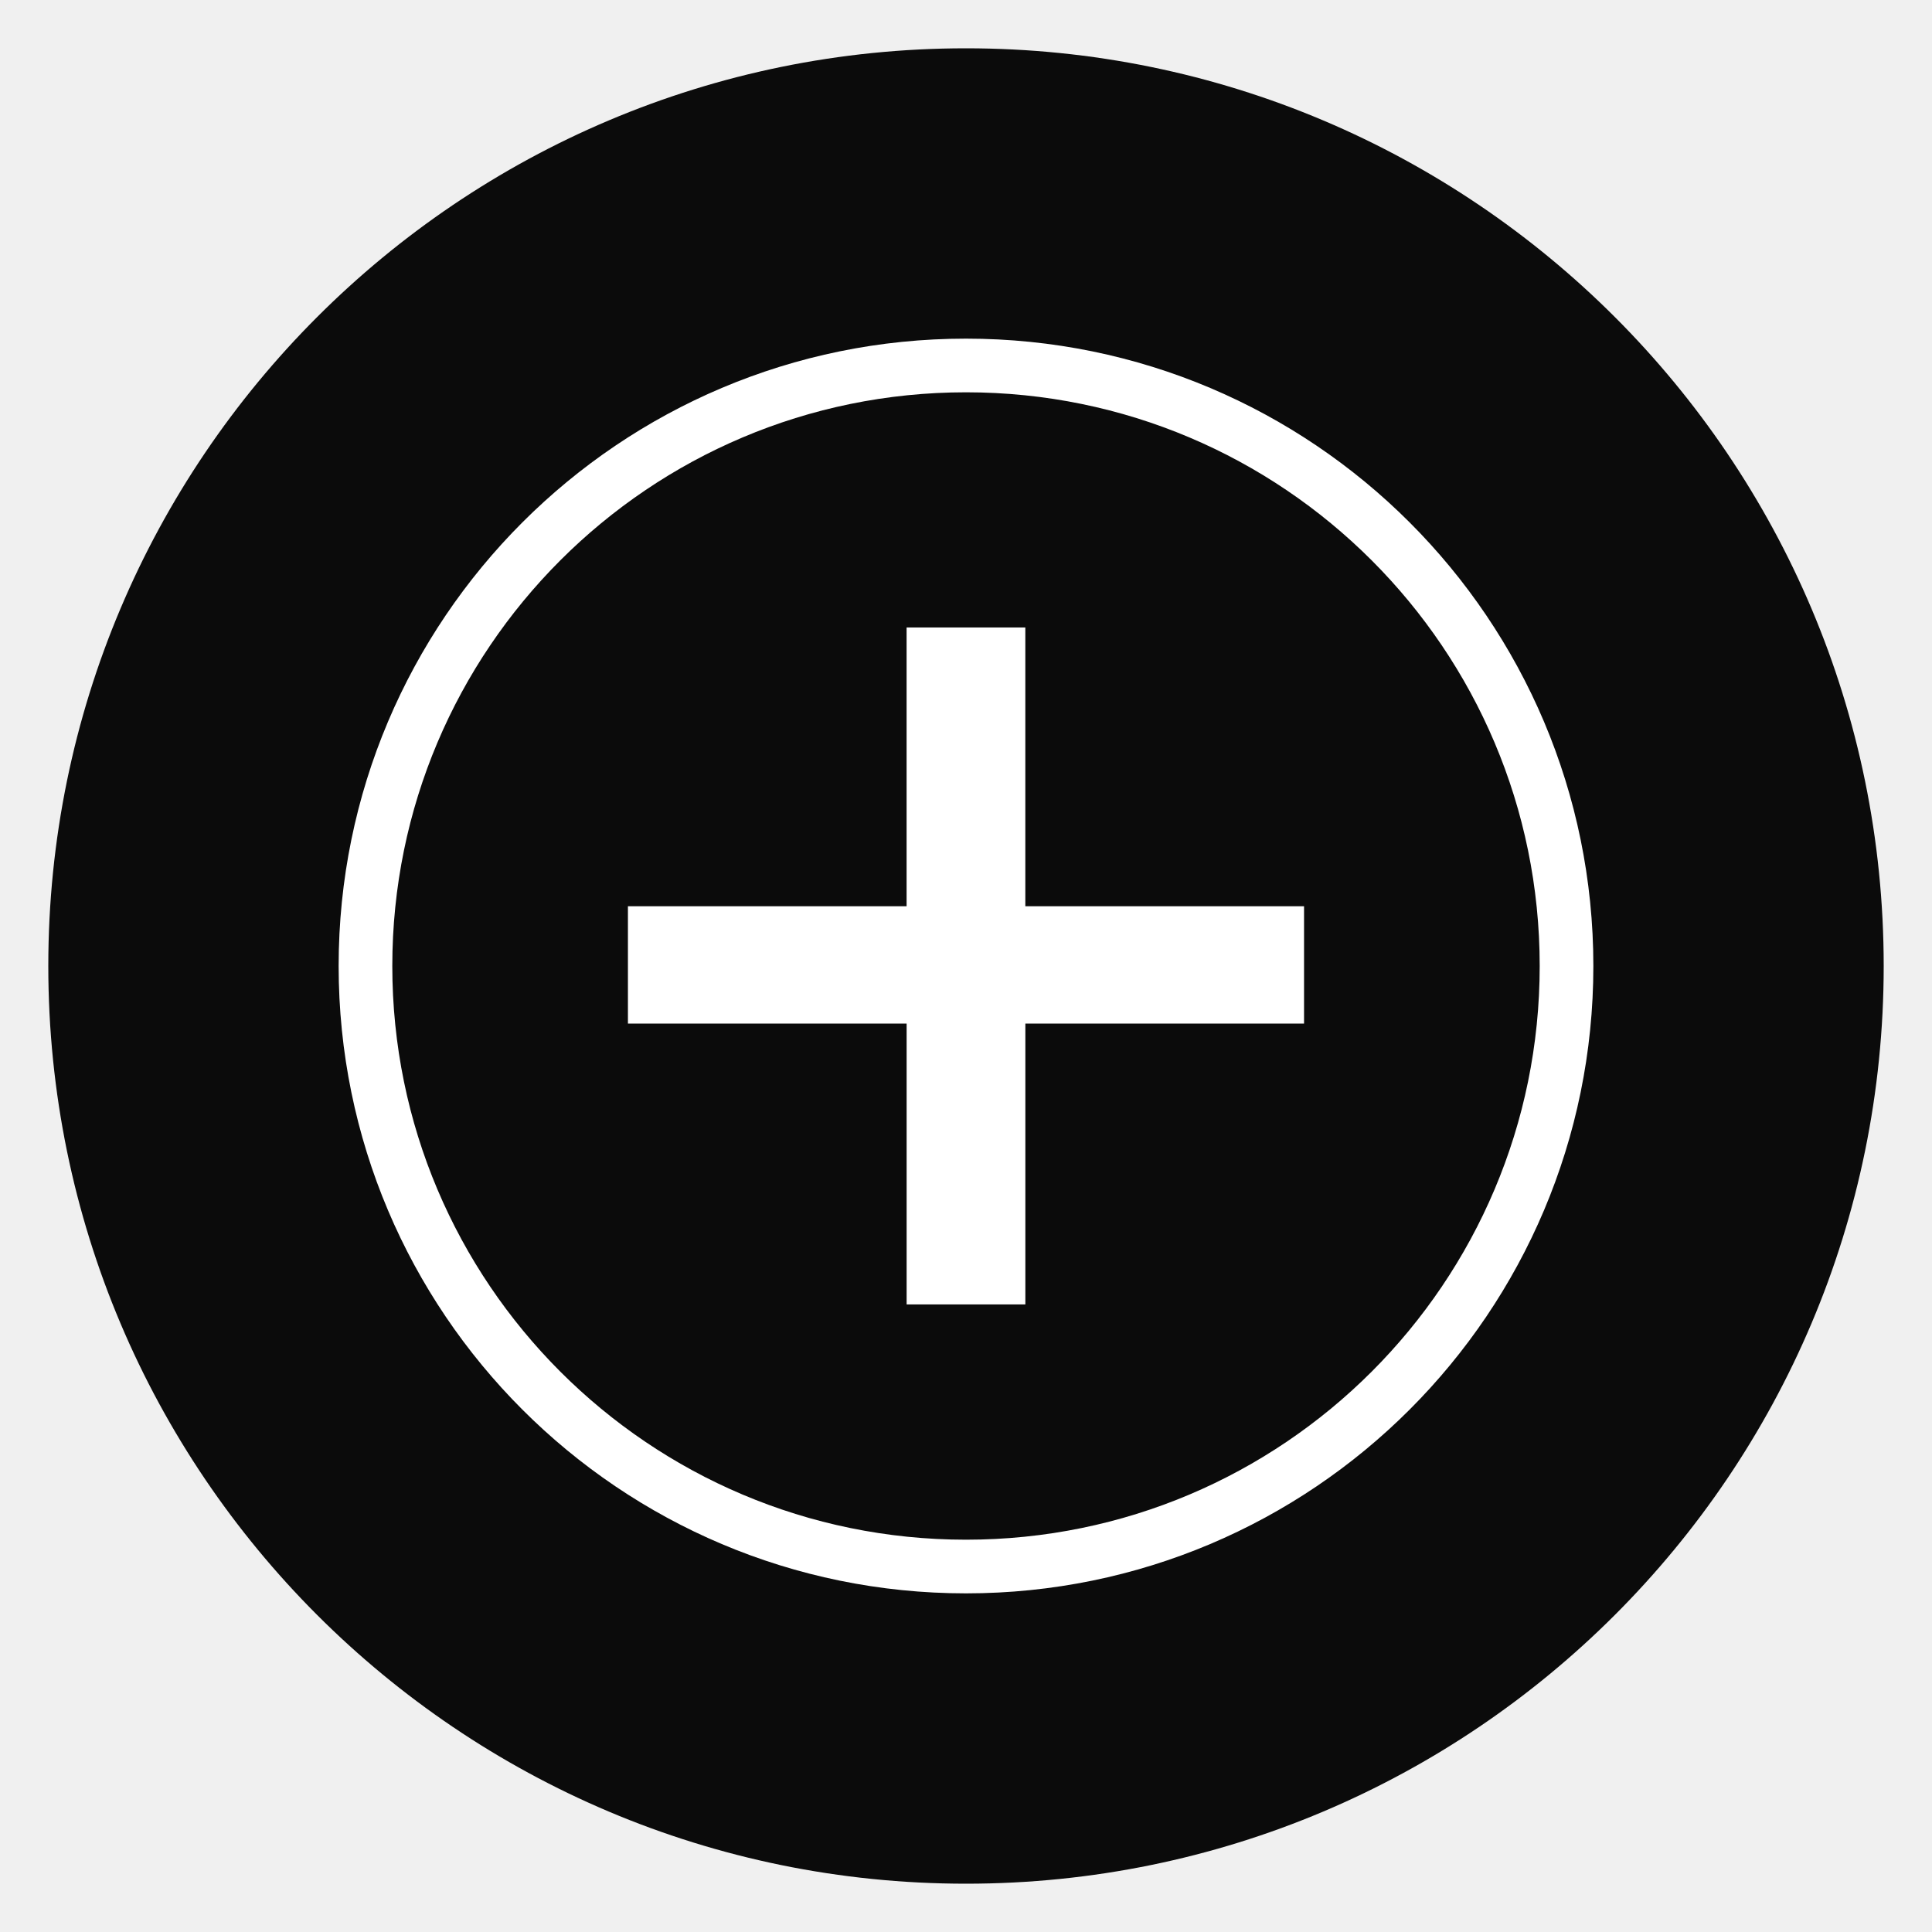
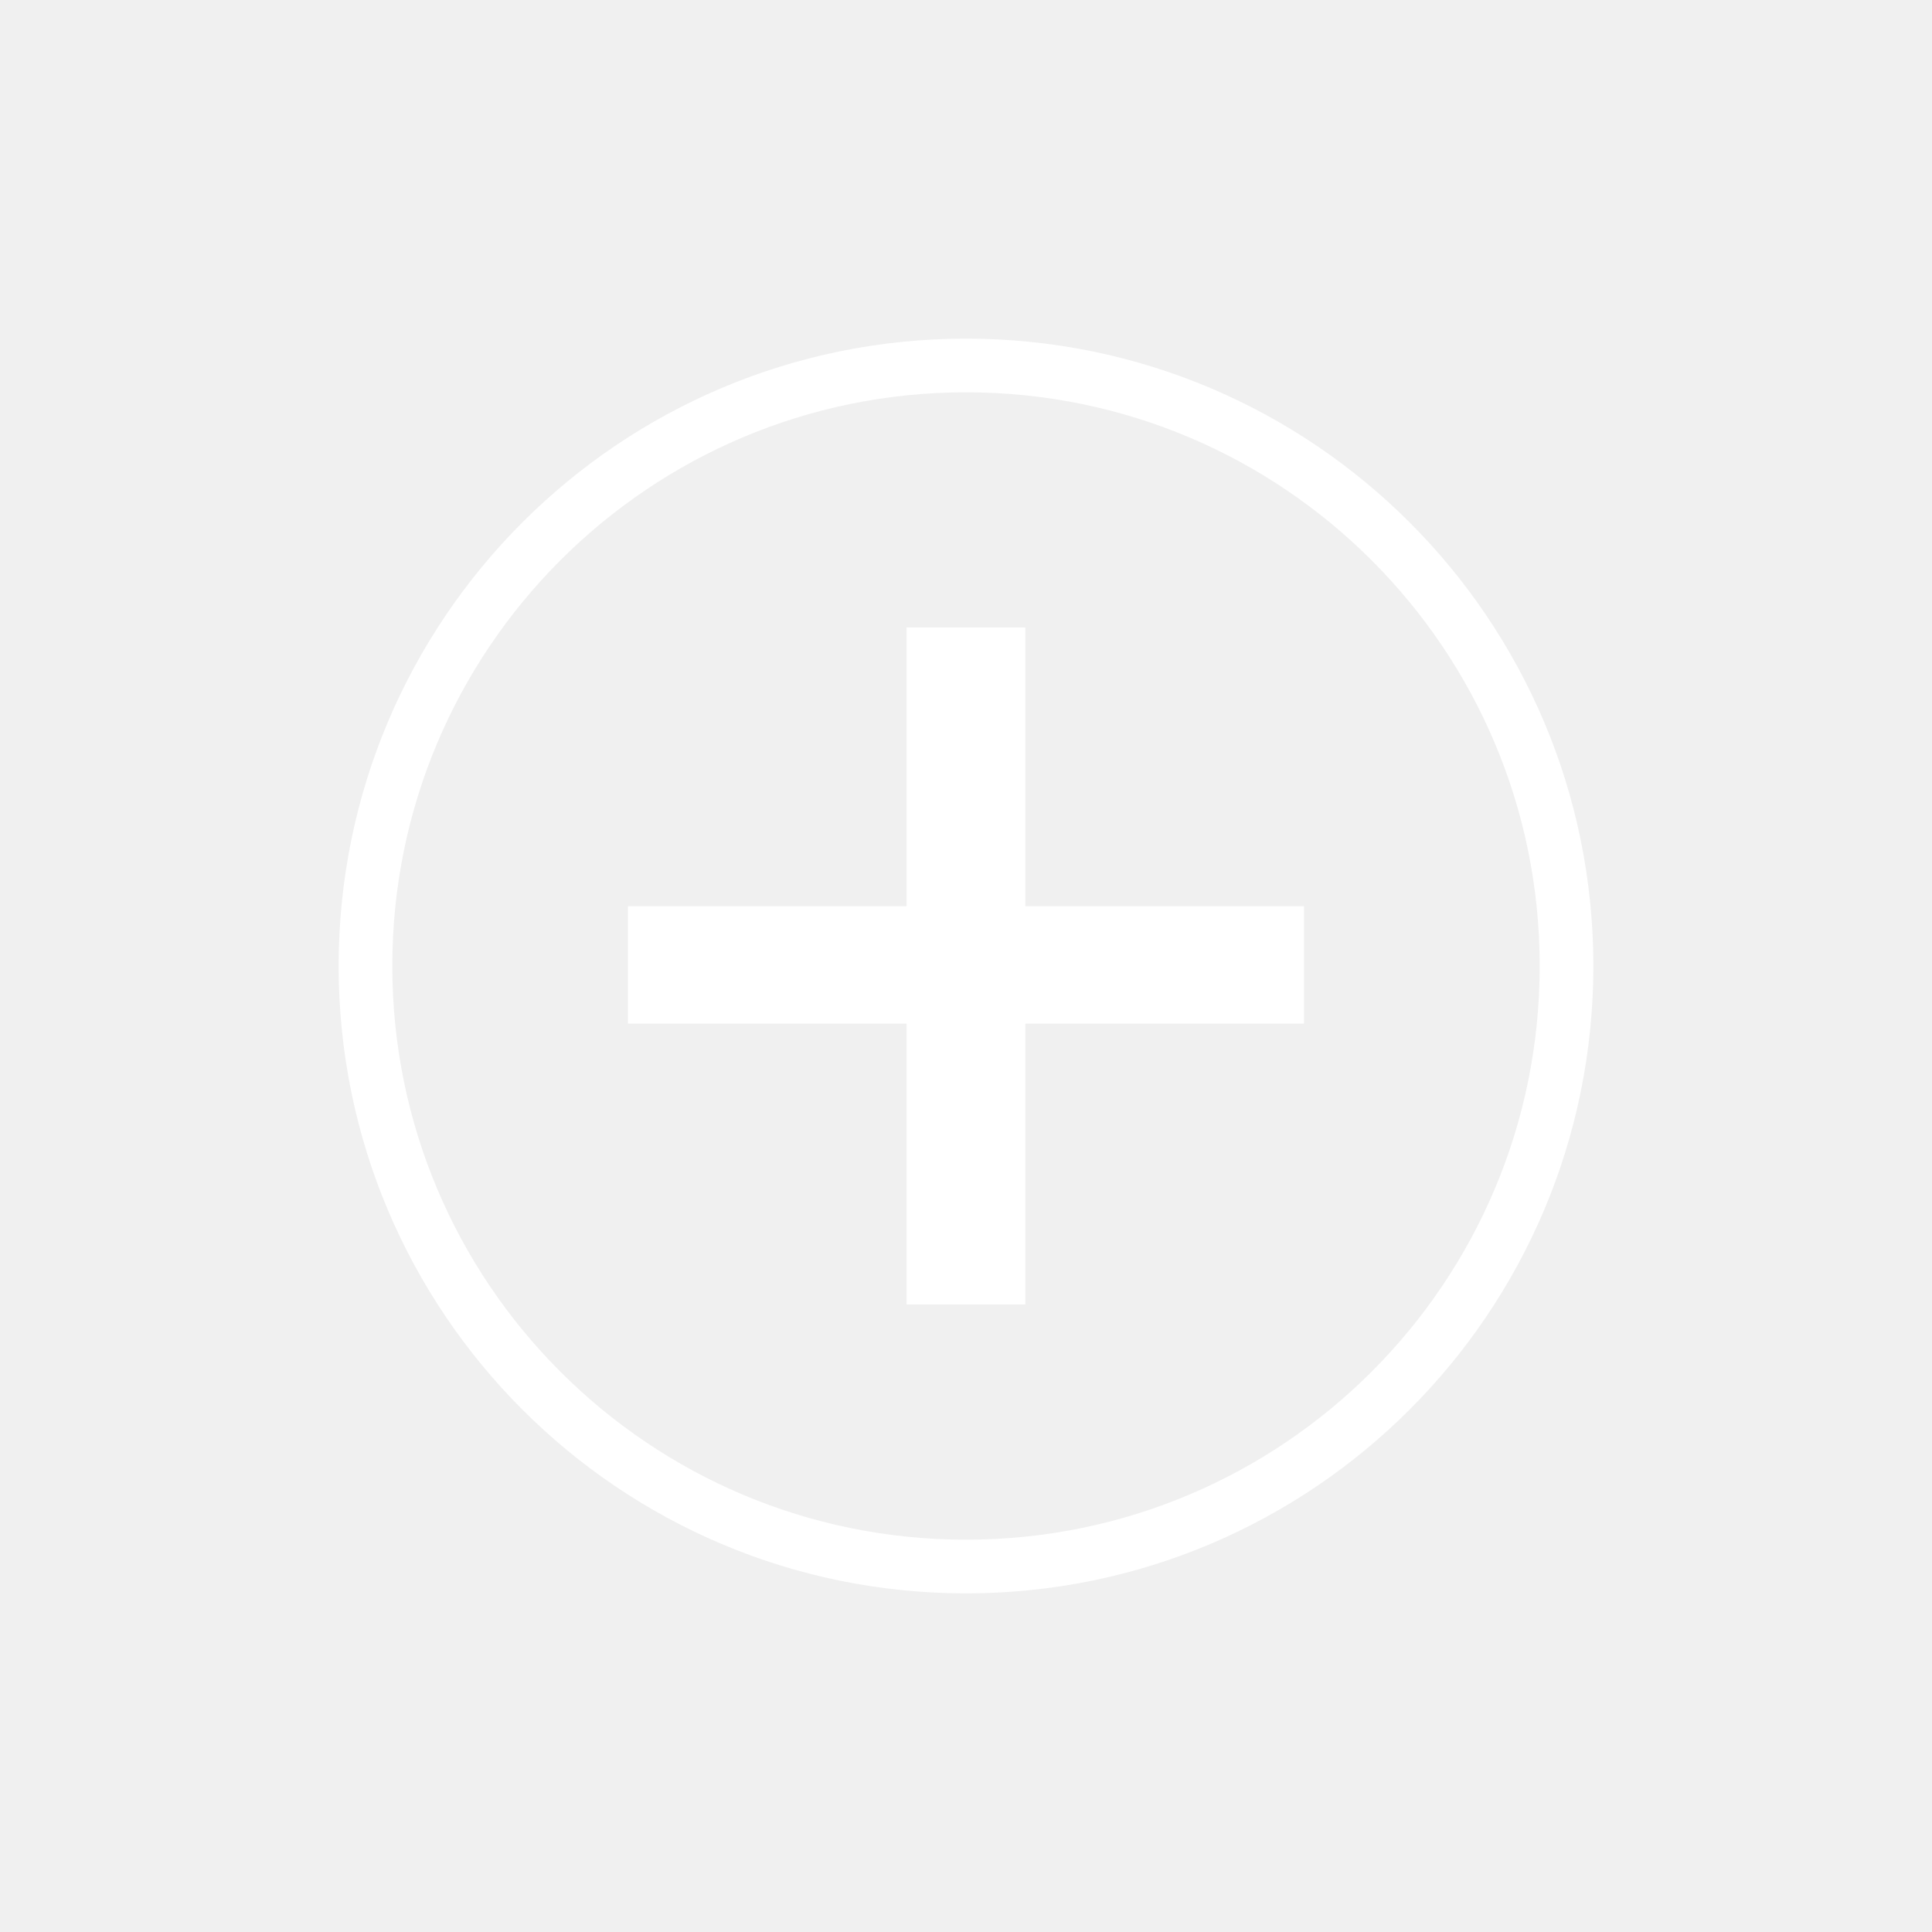
- <svg xmlns="http://www.w3.org/2000/svg" version="1.1" id="Layer_1" x="0px" y="0px" viewBox="0 0 72 72" enable-background="new 0 0 72 72" xml:space="preserve">
-   <circle opacity="0.95" cx="36" cy="36" r="34.2" />
+ <svg xmlns="http://www.w3.org/2000/svg" version="1.1" id="Layer_1" x="0px" y="0px" viewBox="-89 46 72 72" enable-background="new -89 46 72 72" xml:space="preserve">
  <g>
-     <path fill="#FFFFFF" d="M33.787,48.612V38.146H23.401v-4.373h10.385V23.384h4.425v10.389h10.387v4.373H38.212v10.466H33.787z" />
+     <path fill="#FFFFFF" d="M-55.213,94.612V84.146h-10.386v-4.373h10.385V69.384h4.425v10.389h10.387v4.373h-10.386v10.466   C-50.788,94.612-55.213,94.612-55.213,94.612z" />
  </g>
-   <circle fill="none" stroke="#FFFFFF" stroke-width="2" stroke-miterlimit="10" cx="36" cy="36" r="22.38" />
+   <circle fill="none" stroke="#FFFFFF" stroke-width="2" stroke-miterlimit="10" cx="-53" cy="82" r="22.38" />
</svg>
